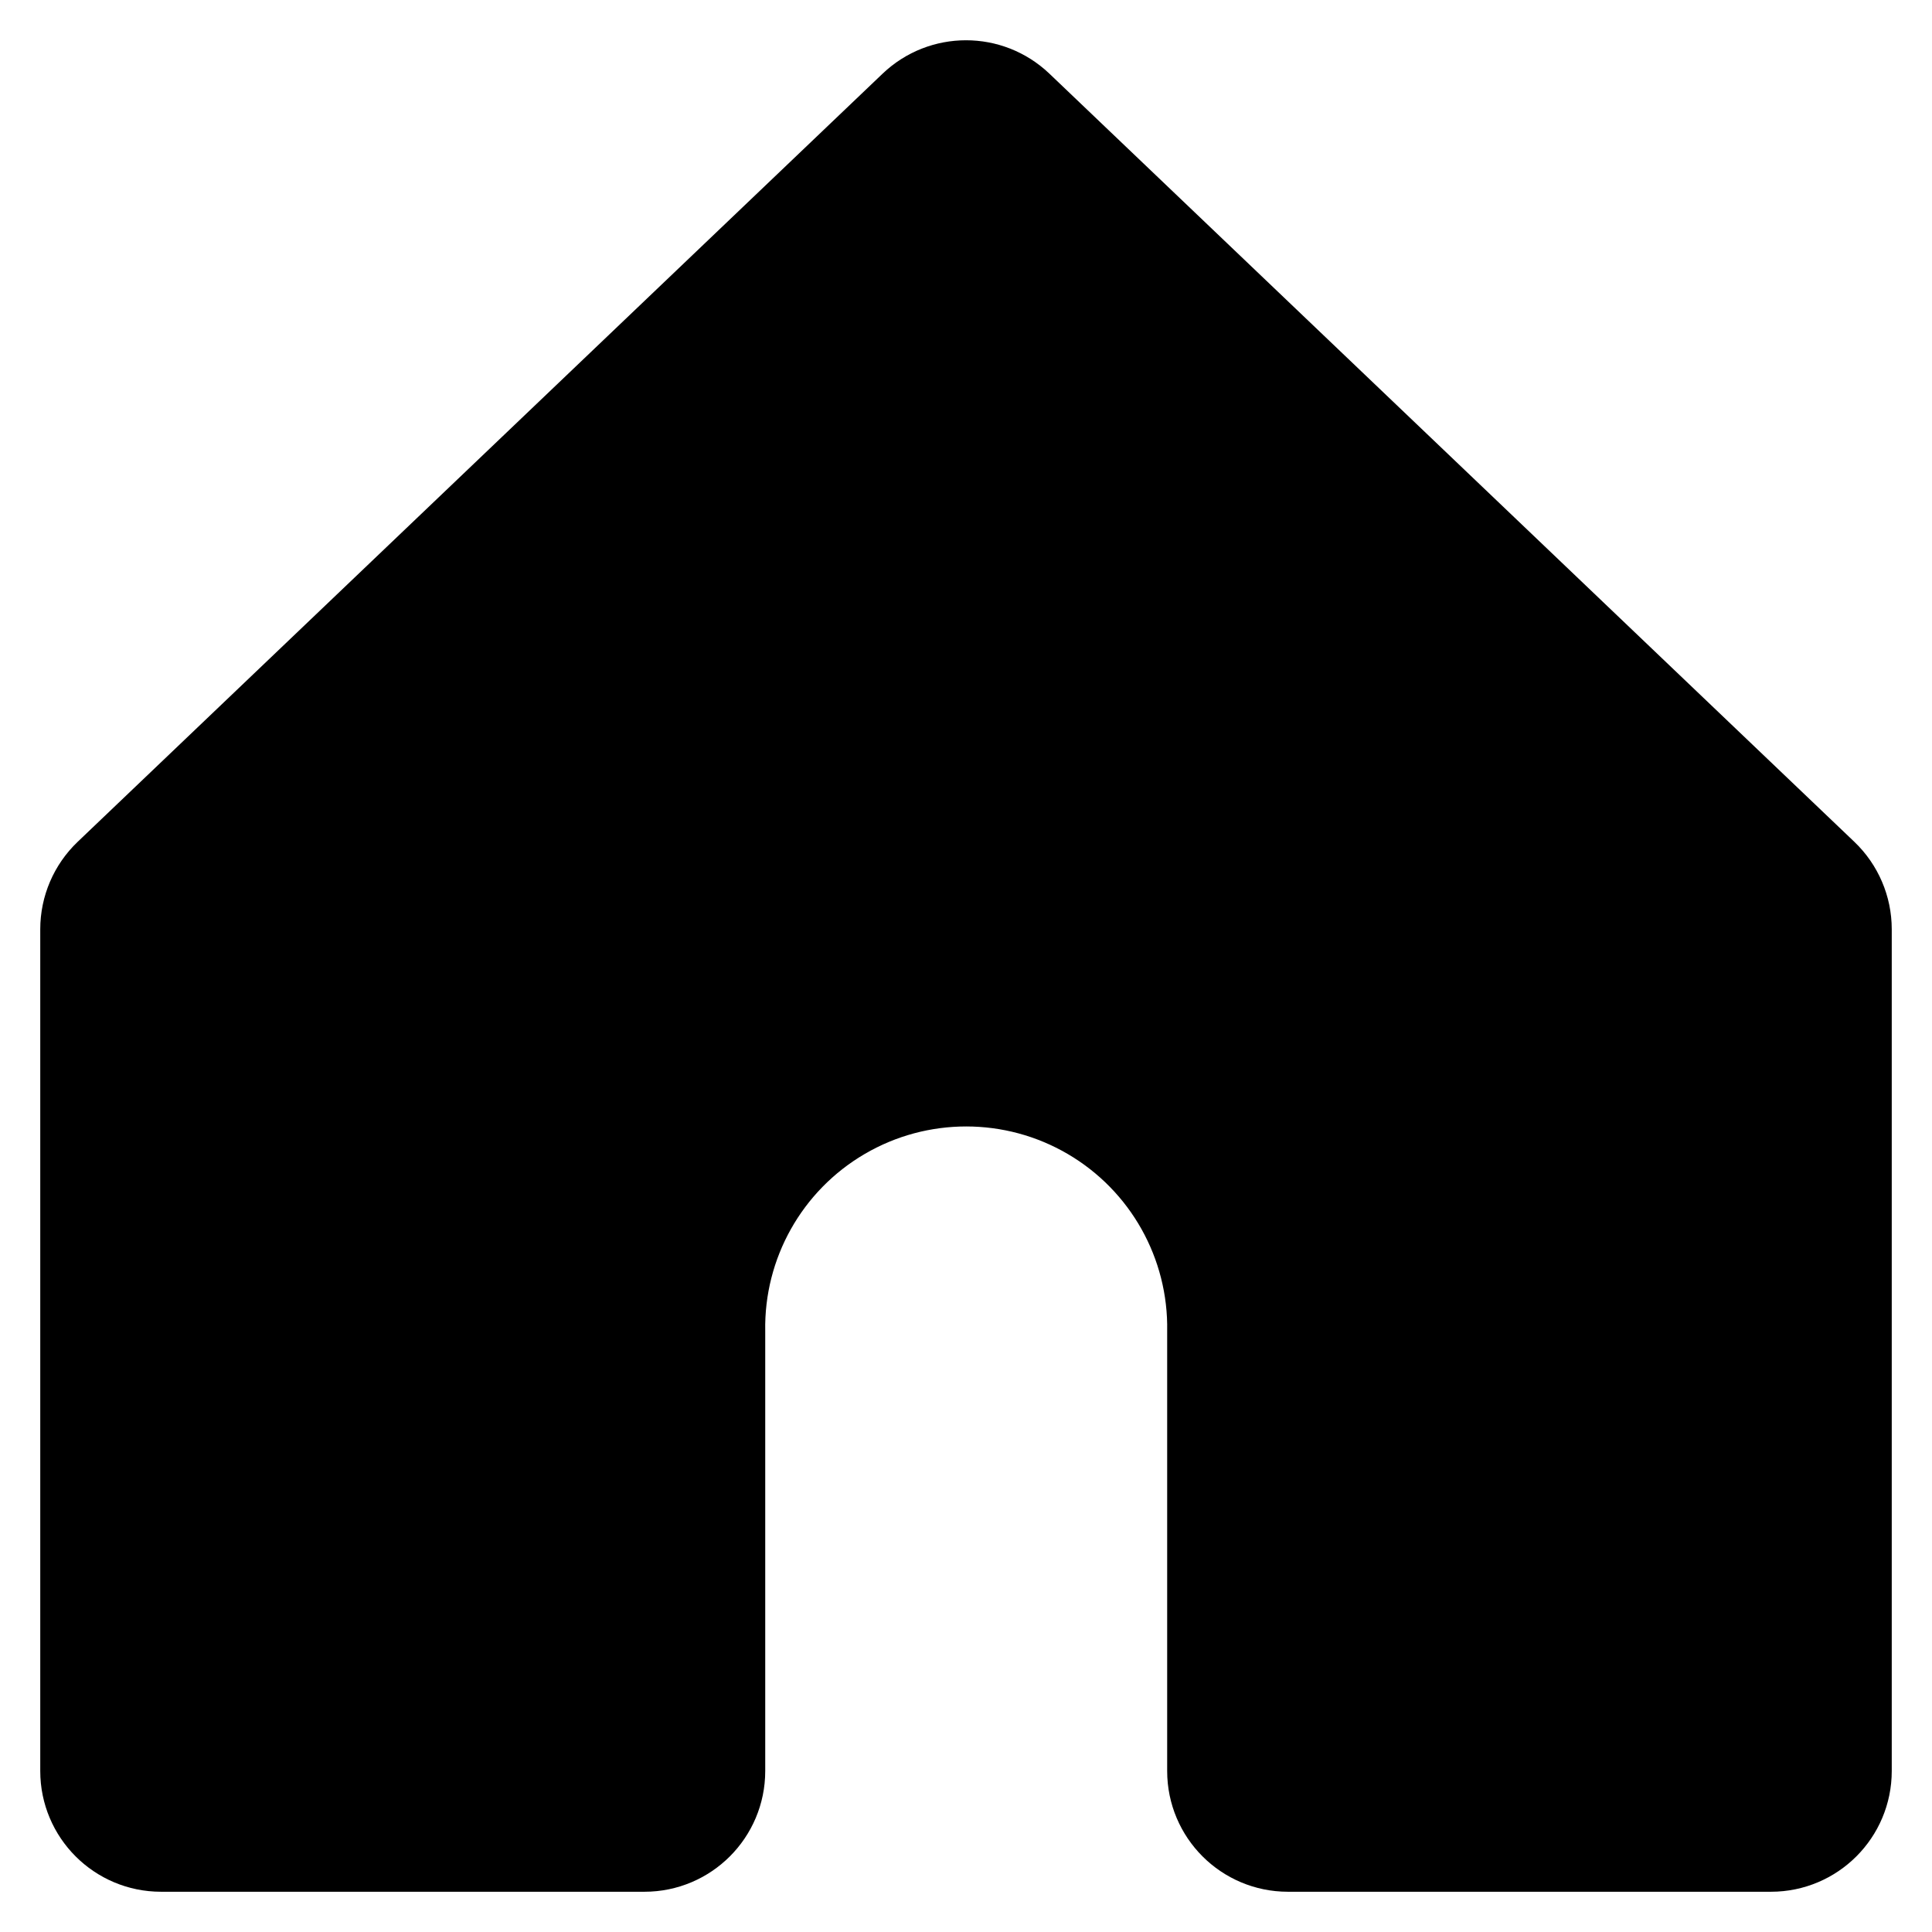
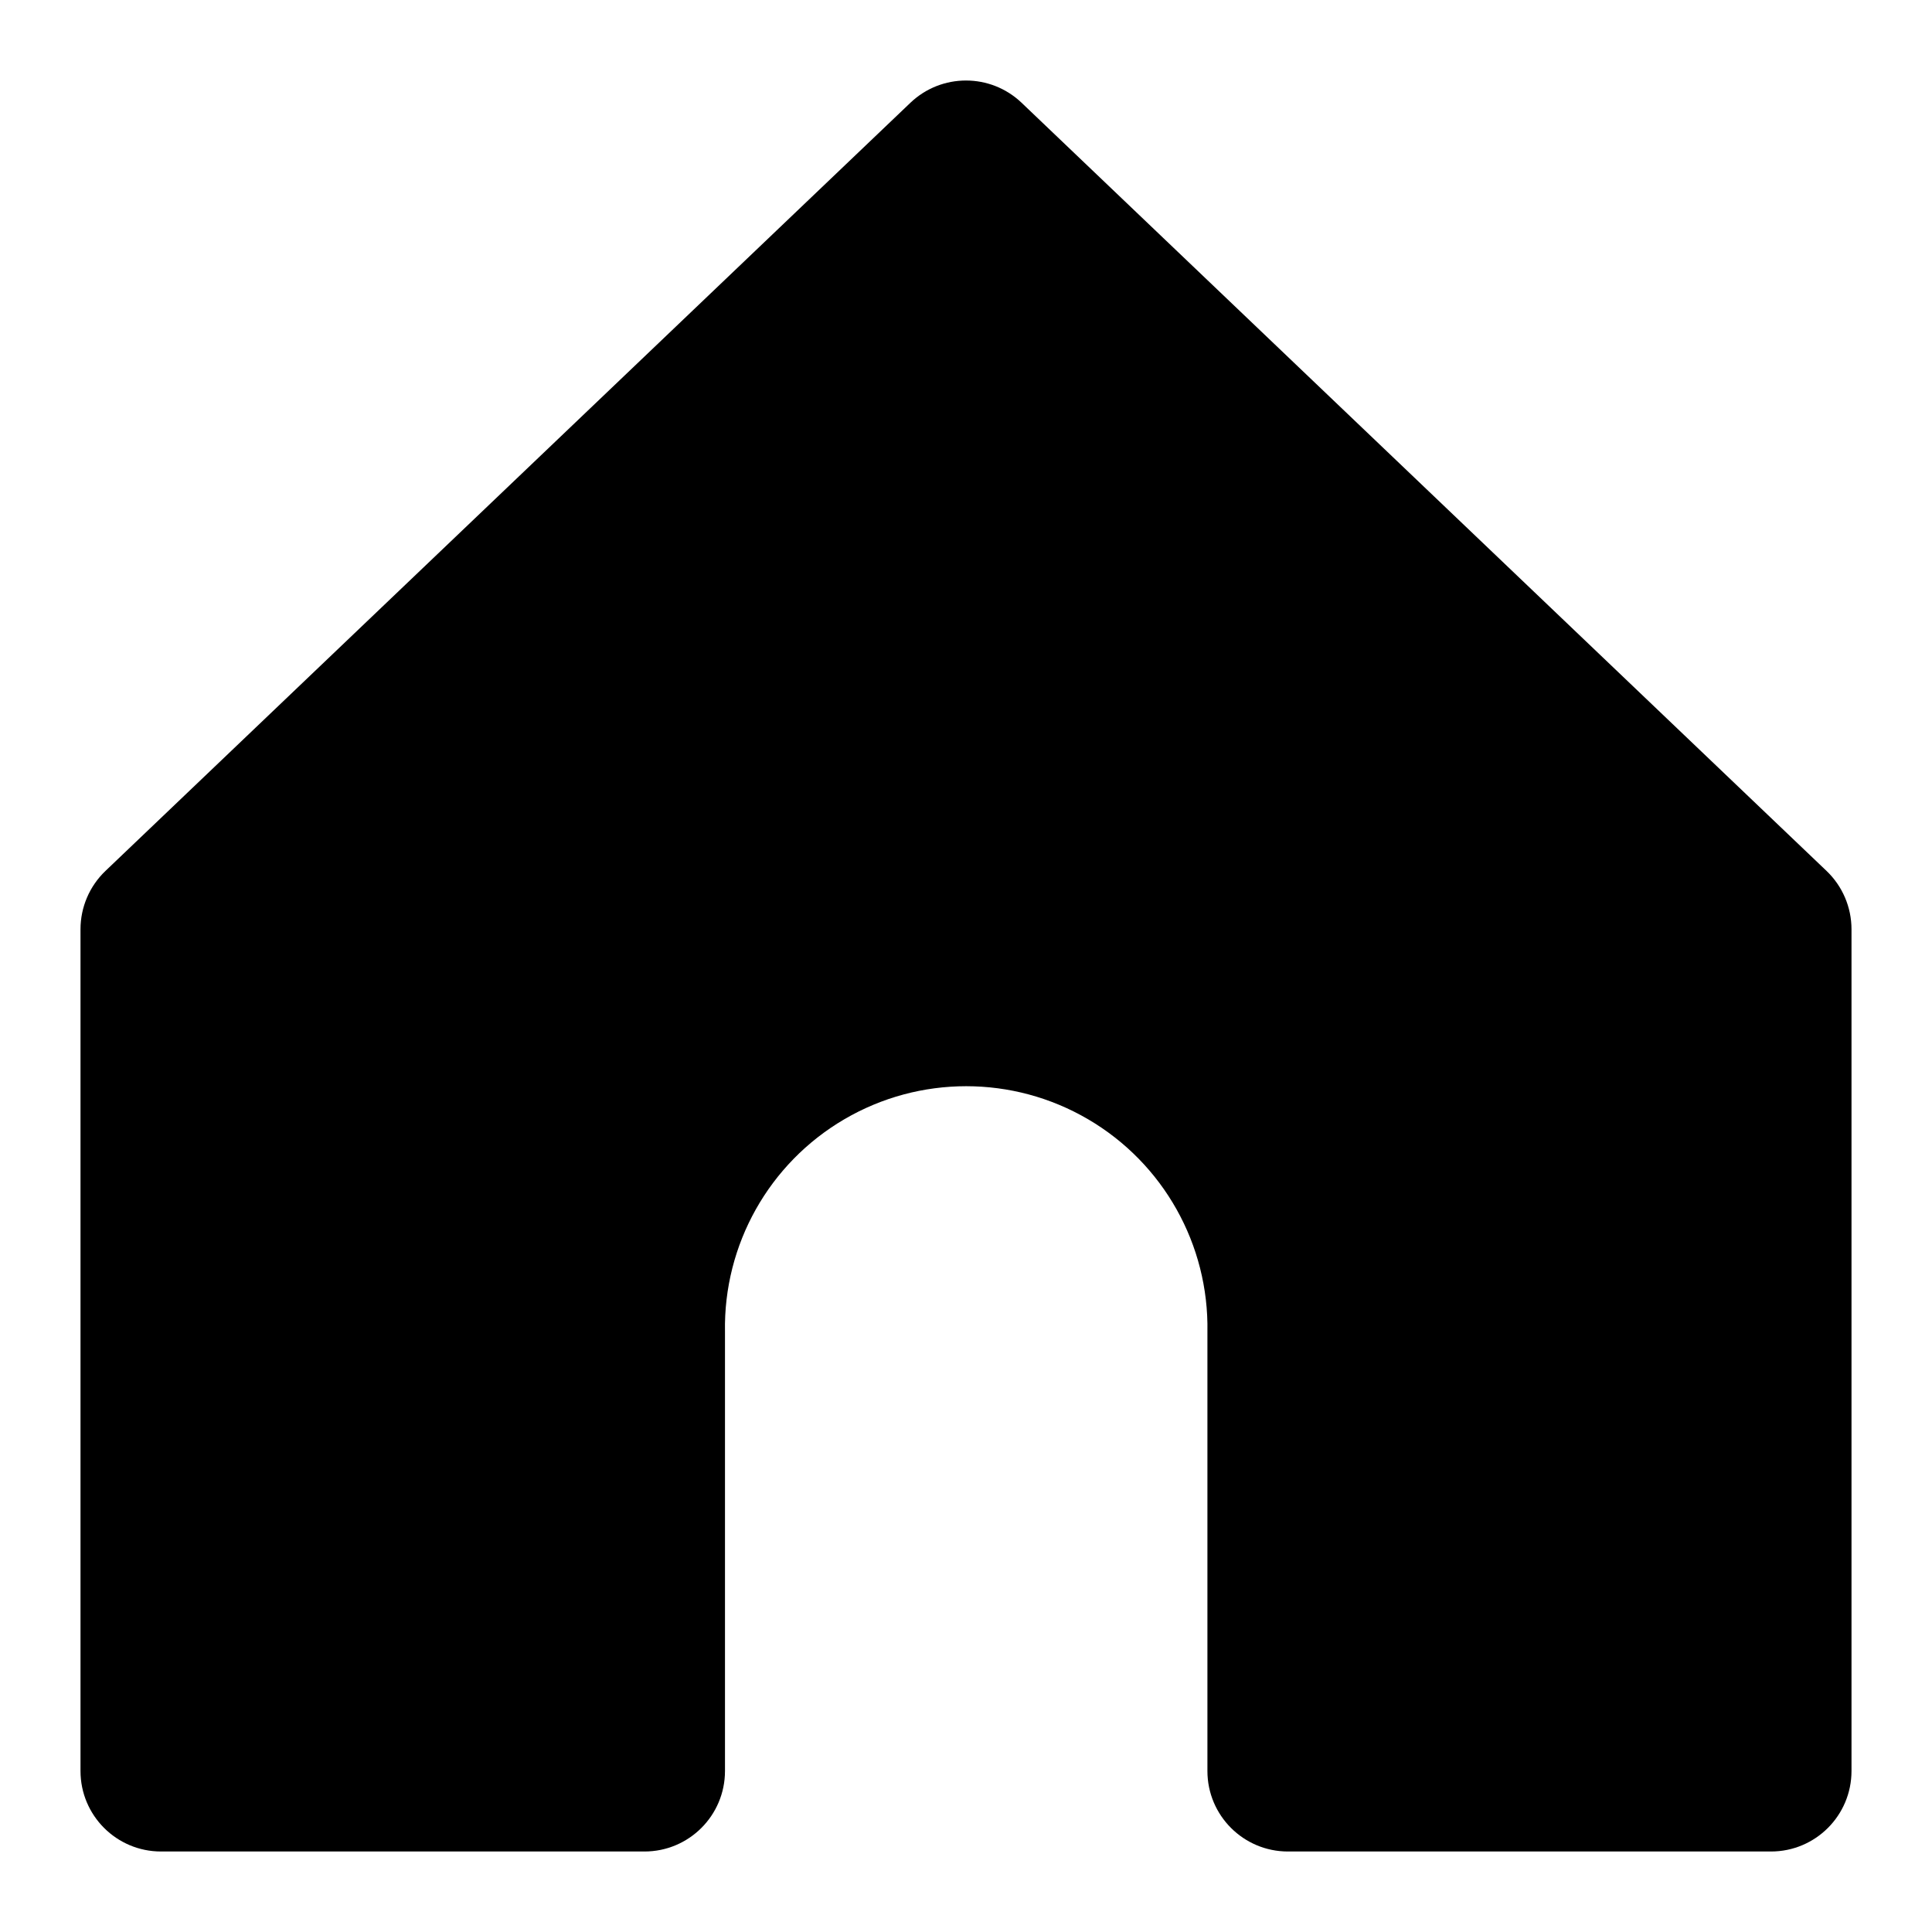
- <svg aria-label="Home" className="x1lliihq x1n2onr6 x5n08af" stroke="currentColor" height="24" role="img" viewBox="0 0 24 24" width="24">
+ <svg aria-label="Home" height="24" role="img" viewBox="0 0 24 24" width="24">
  <path d="M22 23h-6.001a1 1 0 0 1-1-1v-5.455a2.997 2.997 0 1 0-5.993 0V22a1 1 0 0 1-1 1H2a1 1 0 0 1-1-1V11.543a1.002 1.002 0 0 1 .31-.724l10-9.543a1.001 1.001 0 0 1 1.38 0l10 9.543a1.002 1.002 0 0 1 .31.724V22a1 1 0 0 1-1 1Z" />
</svg>
